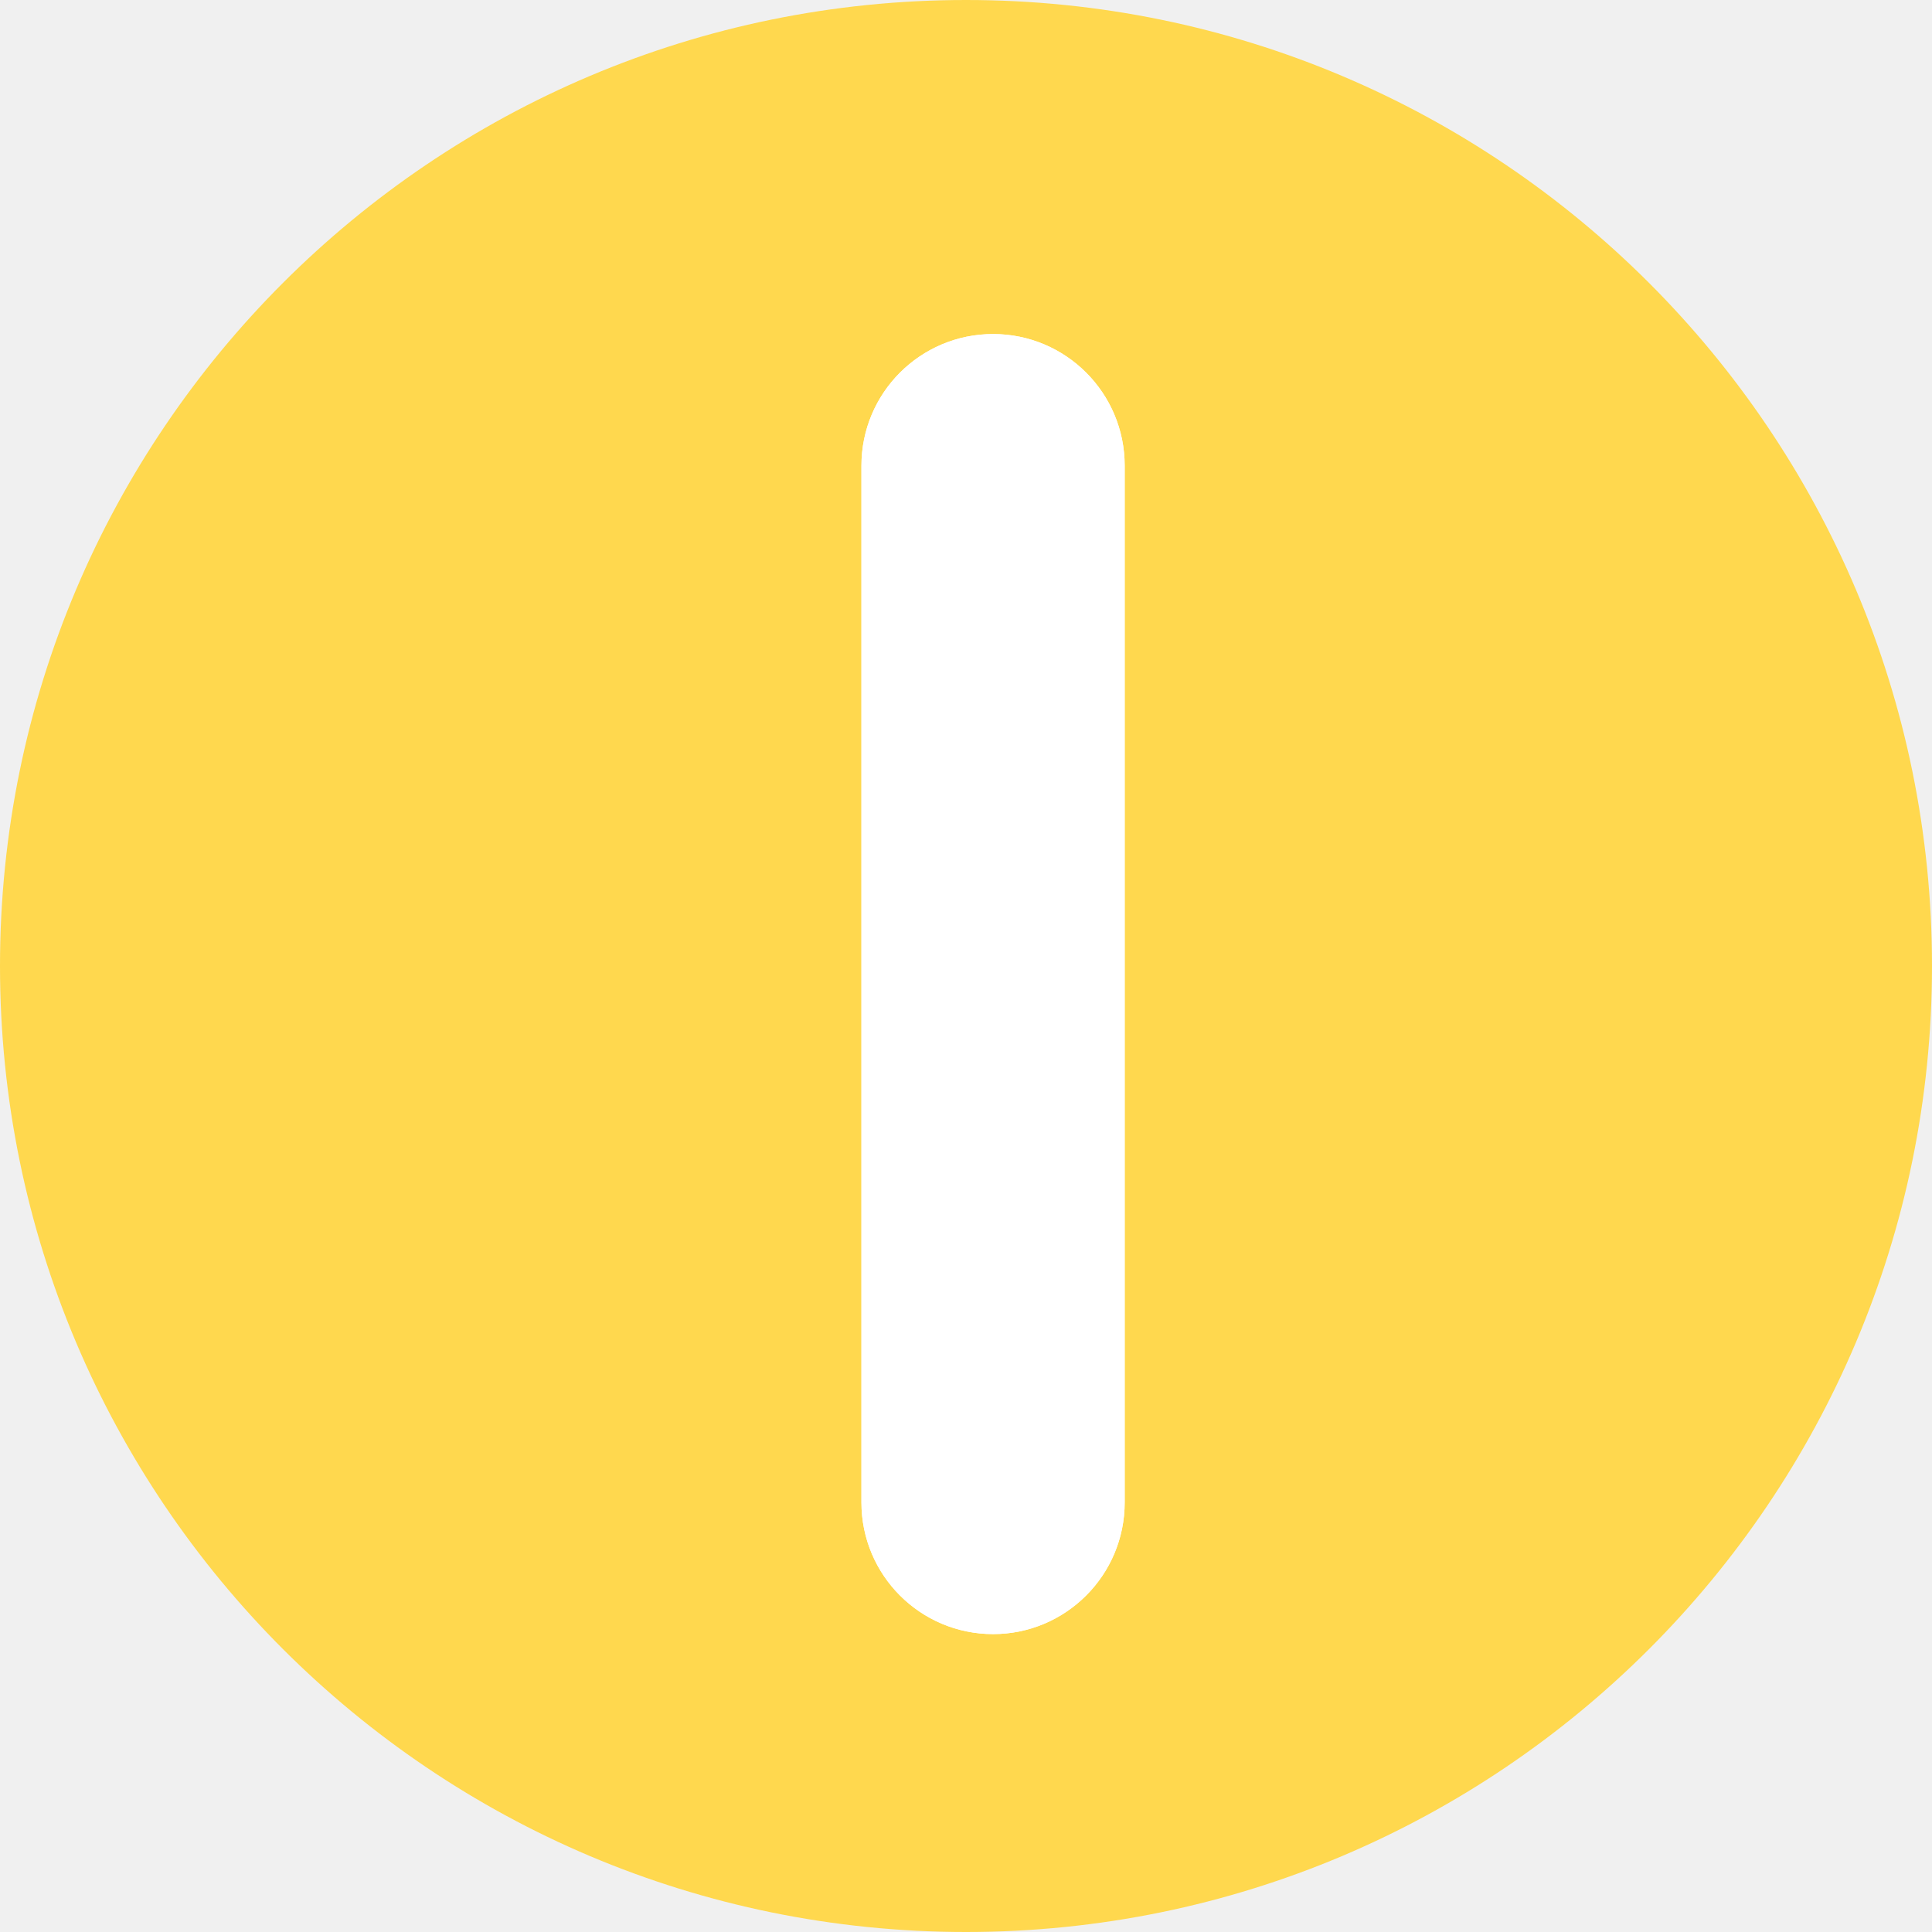
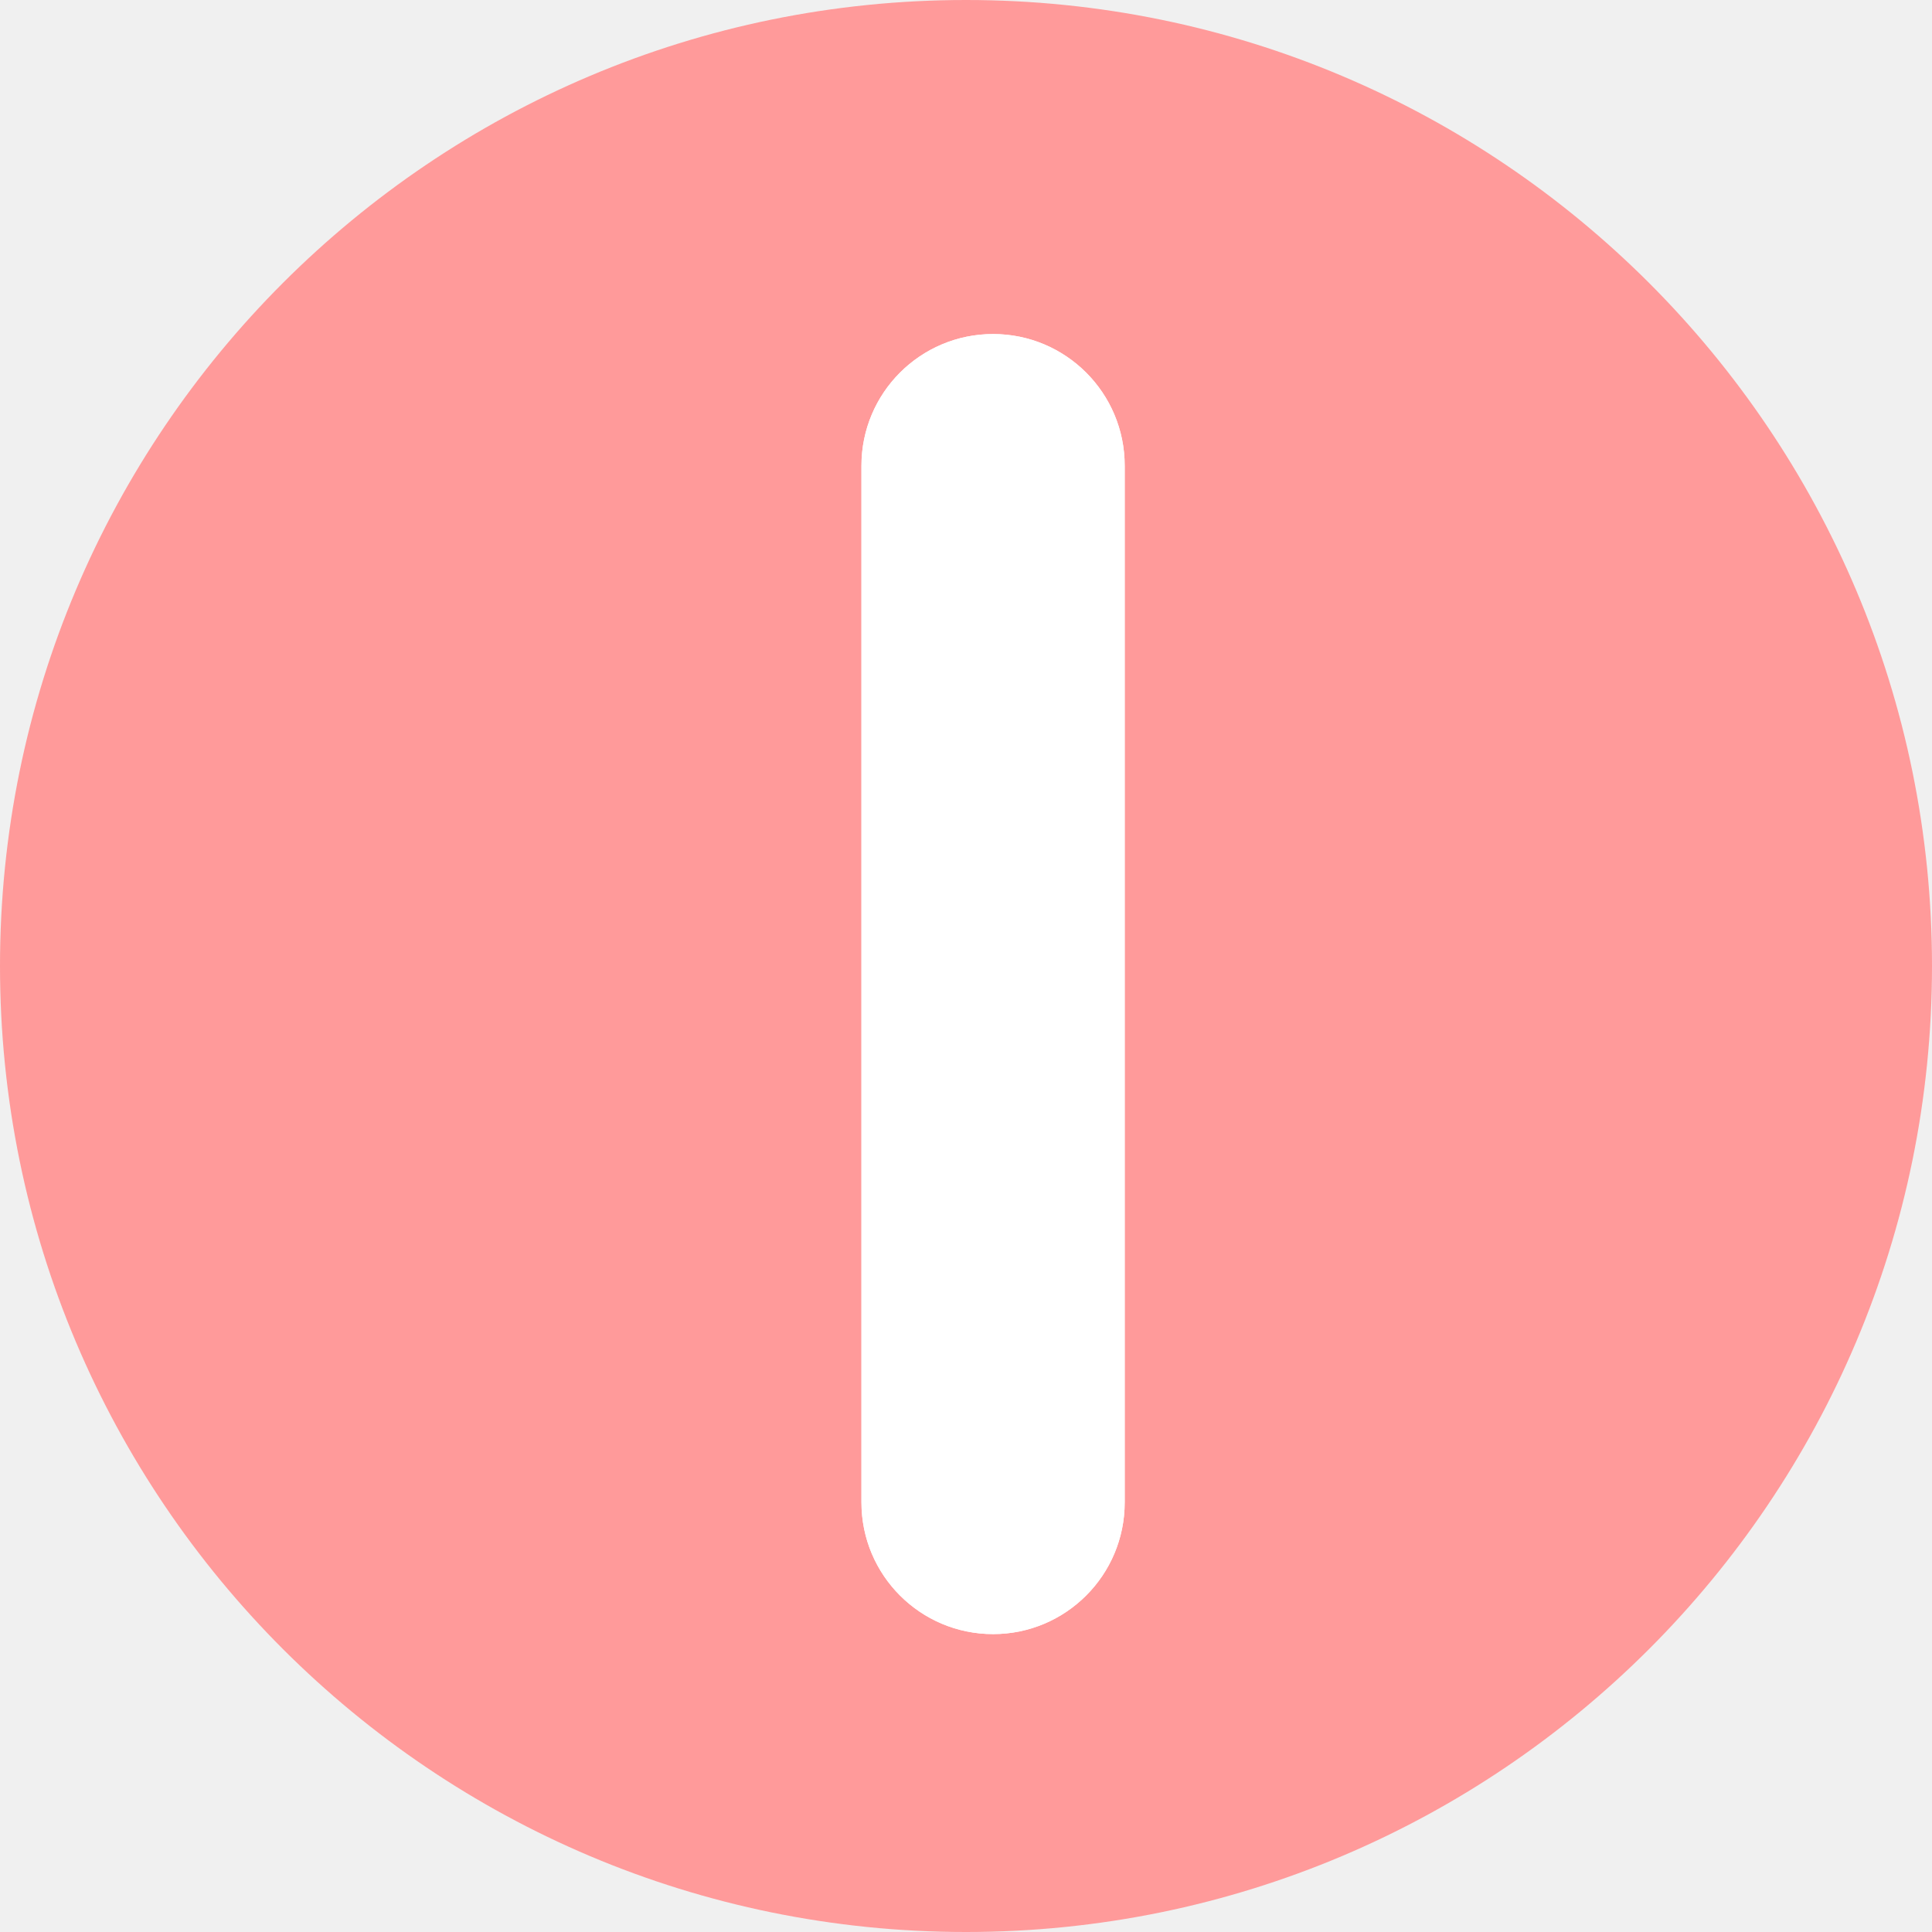
<svg xmlns="http://www.w3.org/2000/svg" width="74" height="74" viewBox="0 0 74 74" fill="none">
-   <path d="M37,74C57.435,74 74,57.435 74,37C74,16.565 57.435,0 37,0C16.565,0 0,16.565 0,37C0,57.435 16.565,74 37,74Z" fill="#FFD84E" />
-   <path d="M43.078,17.836C43.078,15.052 40.821,12.794 38.037,12.794C35.252,12.794 32.995,15.052 32.995,17.836L32.995,57.547C32.995,60.332 35.252,62.589 38.037,62.589C40.821,62.589 43.078,60.332 43.078,57.547L43.078,17.836Z" fill="#FFFFFF" />
+   <path d="M37,74C57.435,74 74,57.435 74,37C74,16.565 57.435,0 37,0C16.565,0 0,16.565 0,37C0,57.435 16.565,74 37,74Z" fill="#FF9A9A" />
+   <path d="M43.079,17.836C43.079,15.052 40.822,12.794 38.038,12.794C35.253,12.794 32.996,15.052 32.996,17.836L32.996,57.547C32.996,60.332 35.253,62.589 38.038,62.589C40.822,62.589 43.079,60.332 43.079,57.547L43.079,17.836Z" fill="#FFFFFF" />
  <path d="M43.079,17.836C43.079,15.052 40.822,12.794 38.037,12.794C35.253,12.794 32.996,15.052 32.996,17.836L32.996,57.547C32.996,60.332 35.253,62.589 38.037,62.589C40.822,62.589 43.079,60.332 43.079,57.547L43.079,17.836Z" transform="rotate(180 38.037 37.692)" fill="#FFFFFF" />
</svg>
